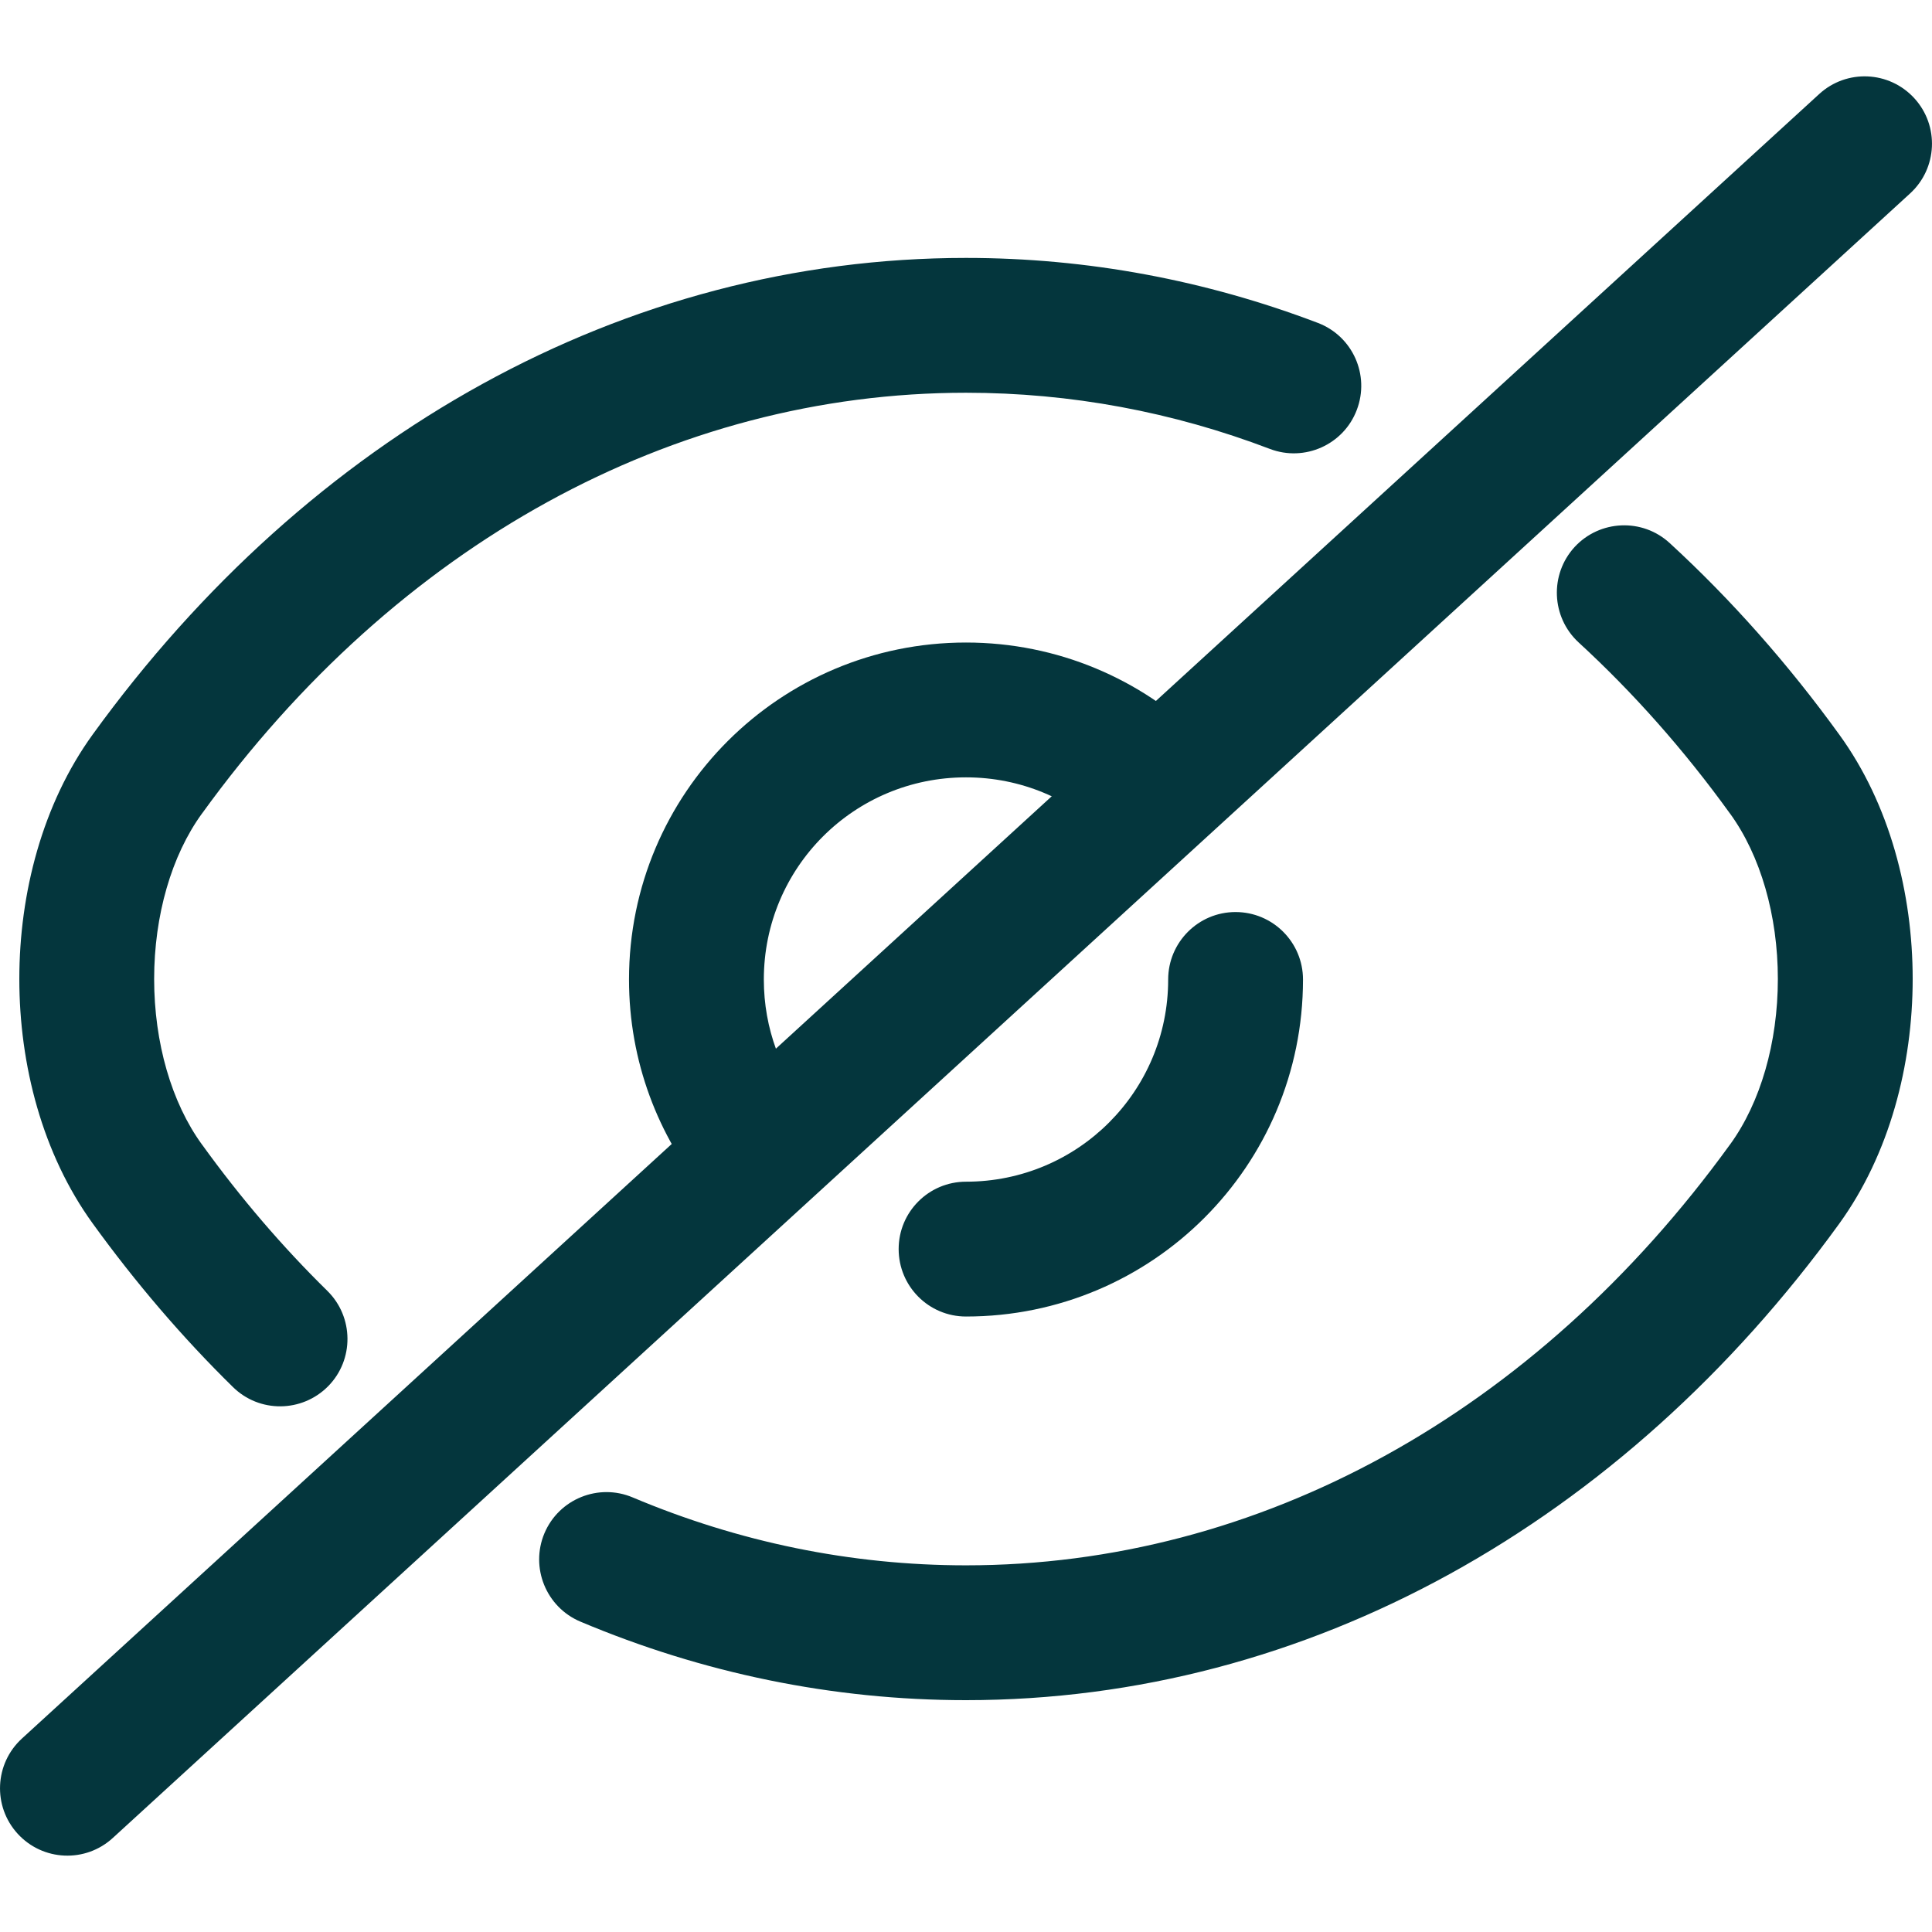
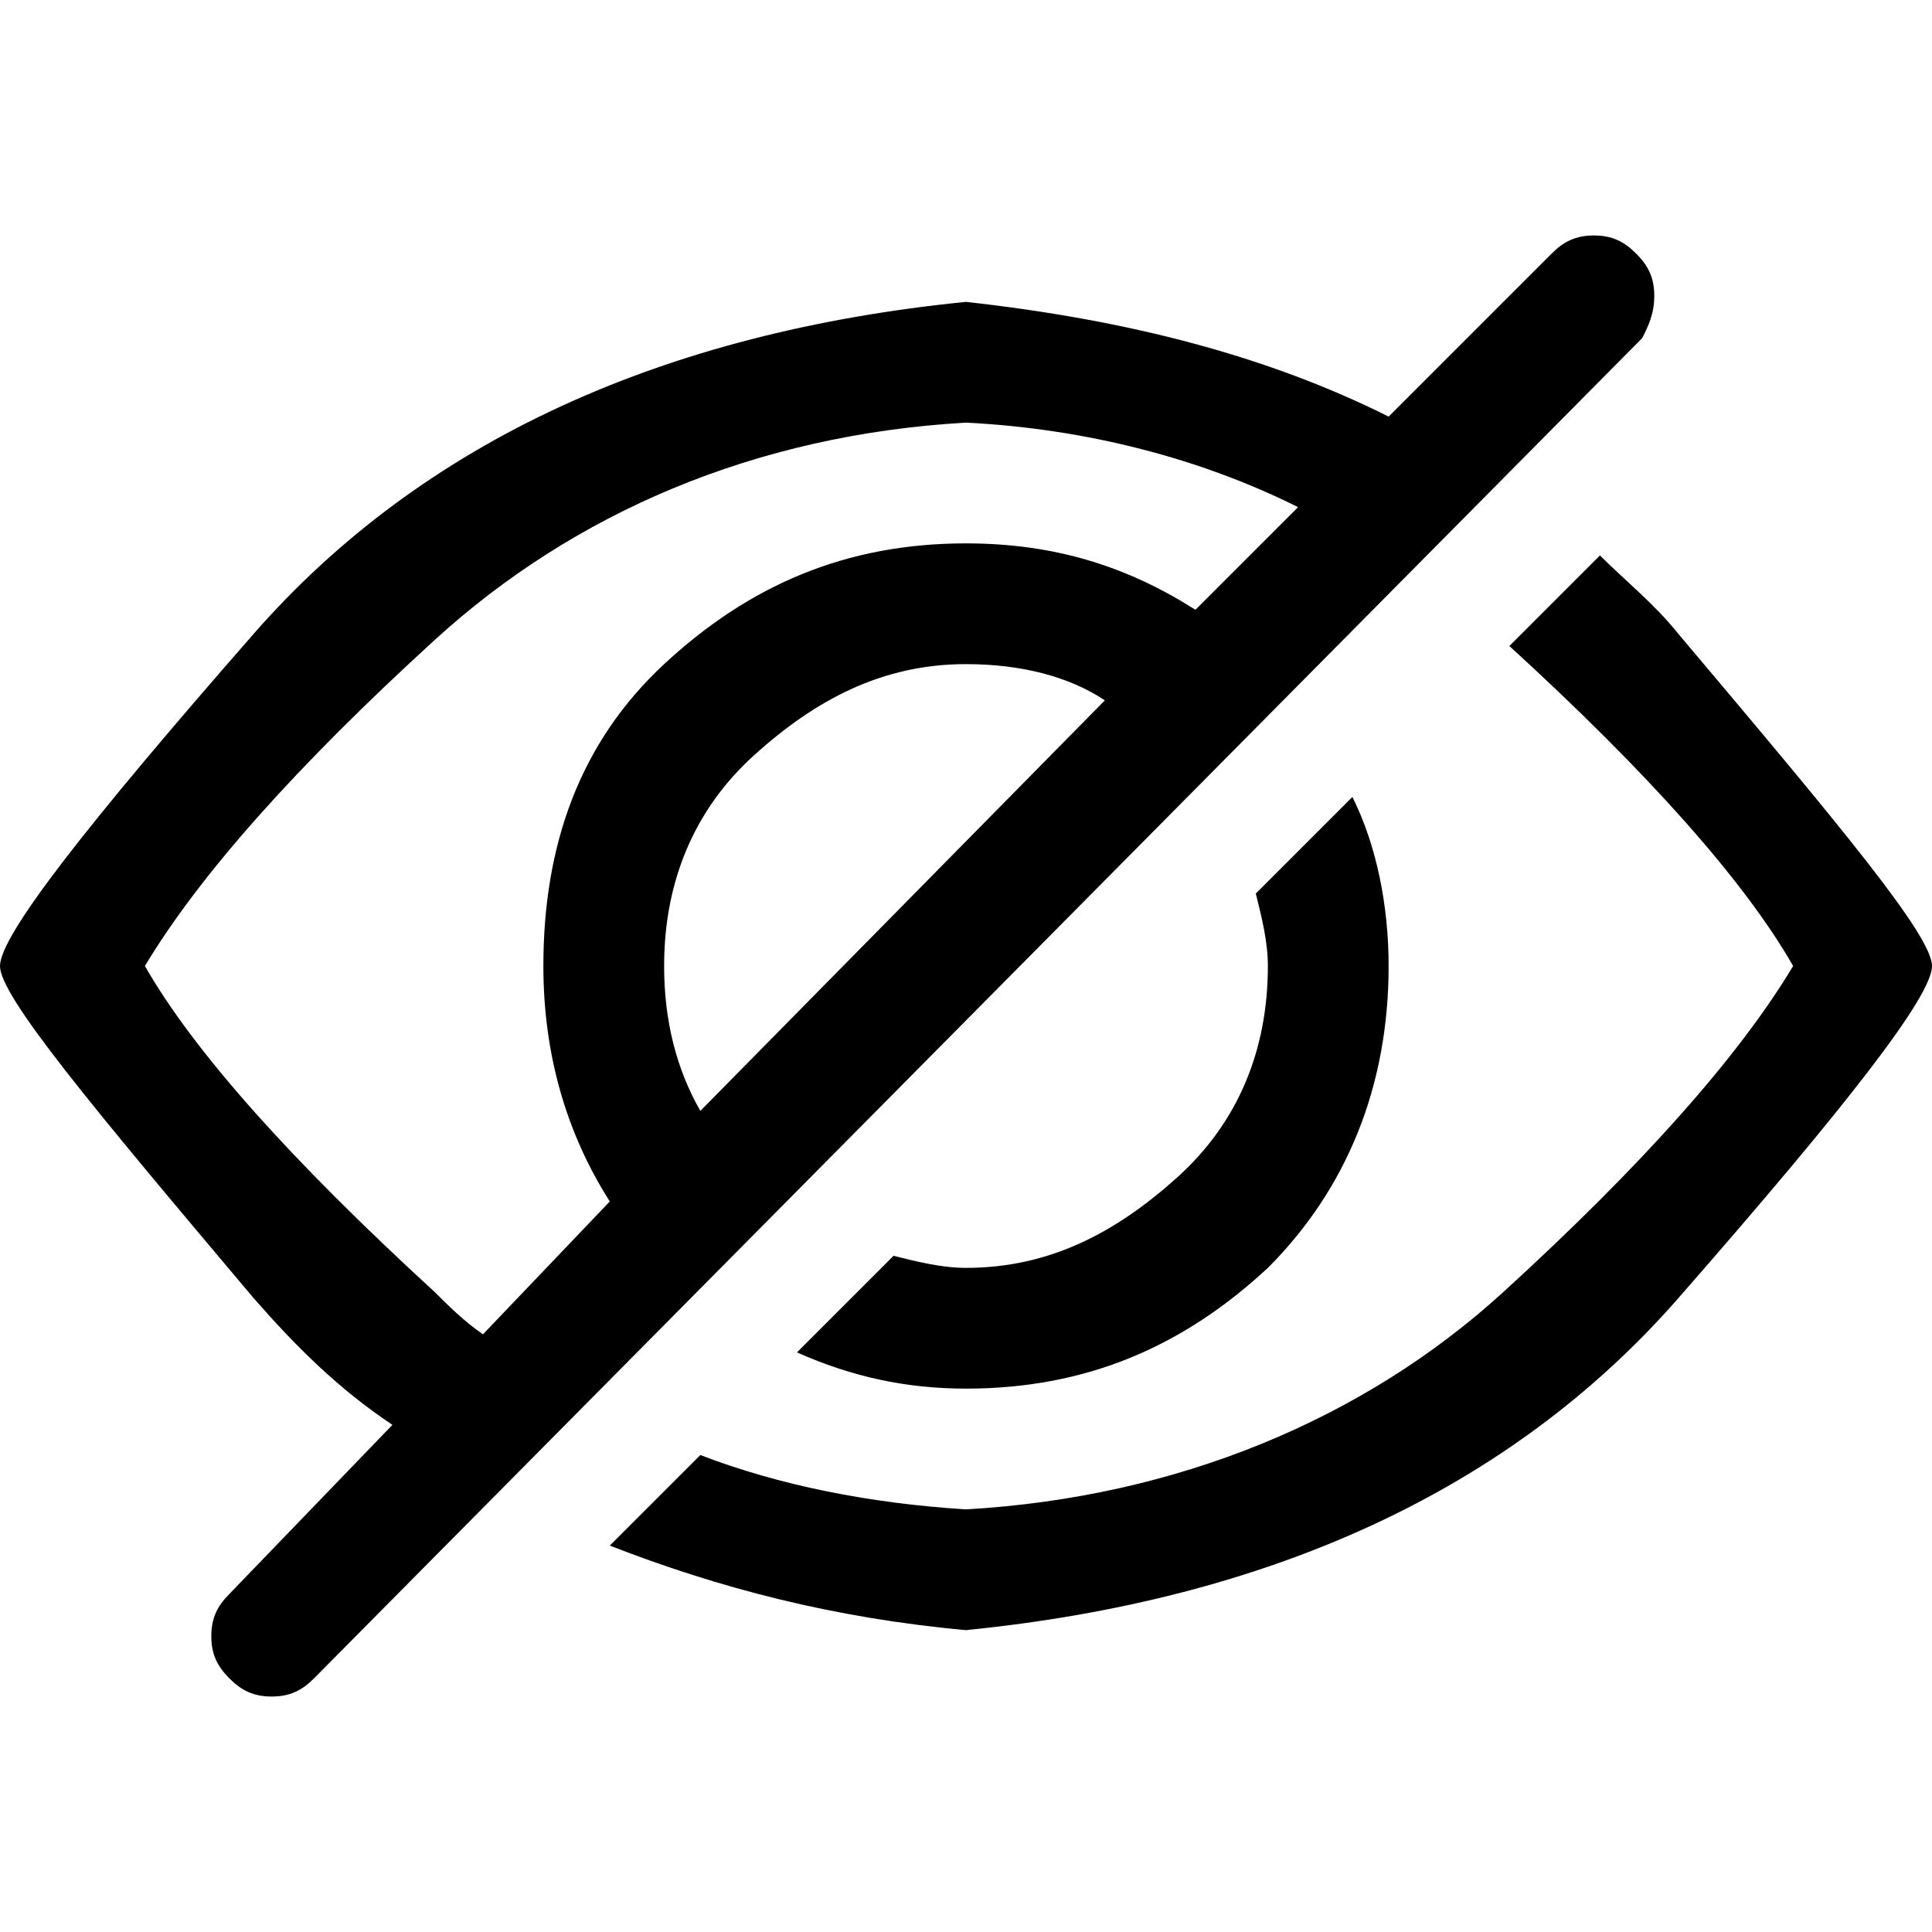
- <svg xmlns="http://www.w3.org/2000/svg" viewBox="0 0 14 14" fill="none">
-   <path fill-rule="evenodd" clip-rule="evenodd" d="M0.672 5.322C2.242 3.153 4.523 1.869 7 1.869C7.88 1.869 8.738 2.031 9.55 2.34C9.802 2.436 9.928 2.718 9.832 2.97C9.737 3.222 9.454 3.349 9.202 3.253C8.499 2.985 7.759 2.846 7 2.846C4.88 2.846 2.876 3.942 1.464 5.895L1.463 5.896C1.243 6.199 1.117 6.633 1.117 7.094C1.117 7.556 1.243 7.99 1.463 8.293L1.464 8.294C1.744 8.682 2.048 9.036 2.372 9.354C2.564 9.543 2.567 9.853 2.378 10.045C2.188 10.237 1.879 10.24 1.687 10.05C1.323 9.693 0.984 9.297 0.672 8.866C0.307 8.362 0.14 7.715 0.14 7.094C0.14 6.474 0.307 5.826 0.672 5.322ZM11.41 3.964C11.593 3.766 11.902 3.753 12.1 3.936C12.545 4.345 12.956 4.809 13.328 5.323C13.694 5.827 13.86 6.474 13.86 7.094C13.86 7.715 13.693 8.362 13.328 8.867C11.758 11.035 9.477 12.32 7 12.32C6.031 12.32 5.088 12.123 4.206 11.751C3.957 11.646 3.841 11.359 3.945 11.111C4.05 10.862 4.337 10.746 4.585 10.851C5.351 11.174 6.165 11.343 7 11.343C9.12 11.343 11.123 10.246 12.536 8.294L12.537 8.293C12.757 7.99 12.883 7.556 12.883 7.094C12.883 6.633 12.757 6.199 12.537 5.896L12.536 5.895C12.202 5.432 11.834 5.018 11.439 4.655C11.241 4.472 11.228 4.163 11.41 3.964Z" fill="#04363D" />
-   <path fill-rule="evenodd" clip-rule="evenodd" d="M7 5.633C6.189 5.633 5.535 6.287 5.535 7.098C5.535 7.455 5.661 7.78 5.872 8.034C6.044 8.241 6.015 8.549 5.808 8.721C5.6 8.894 5.293 8.865 5.12 8.658C4.769 8.235 4.558 7.69 4.558 7.098C4.558 5.748 5.65 4.656 7 4.656C7.665 4.656 8.269 4.922 8.709 5.352C8.902 5.541 8.905 5.85 8.716 6.043C8.527 6.236 8.218 6.239 8.025 6.05C7.761 5.792 7.4 5.633 7 5.633ZM8.953 6.609C9.223 6.609 9.442 6.828 9.442 7.098C9.442 8.448 8.35 9.54 7 9.54C6.73 9.54 6.512 9.321 6.512 9.051C6.512 8.782 6.73 8.563 7 8.563C7.811 8.563 8.465 7.908 8.465 7.098C8.465 6.828 8.684 6.609 8.953 6.609Z" fill="#04363D" />
-   <path fill-rule="evenodd" clip-rule="evenodd" d="M13.872 0.712C14.054 0.911 14.04 1.22 13.841 1.402L0.818 13.318C0.619 13.501 0.31 13.487 0.128 13.288C-0.054 13.089 -0.04 12.78 0.159 12.598L13.182 0.682C13.381 0.499 13.69 0.513 13.872 0.712Z" fill="#04363D" />
+ <svg xmlns="http://www.w3.org/2000/svg" width="800px" height="800px" viewBox="0 0 1024 1024">
+   <path d="M876.8 156.8c0-9.6-3.2-16-9.6-22.4-6.4-6.4-12.8-9.6-22.4-9.6-9.6 0-16 3.2-22.4 9.6L736 220.8c-64-32-137.6-51.2-224-60.8-160 16-288 73.6-377.6 176C44.8 438.4 0 496 0 512s48 73.6 134.4 176c22.4 25.6 44.8 48 73.6 67.2l-86.4 89.6c-6.4 6.4-9.6 12.8-9.6 22.4 0 9.6 3.2 16 9.6 22.4 6.4 6.4 12.8 9.6 22.4 9.6 9.6 0 16-3.2 22.4-9.6l704-710.4c3.2-6.4 6.4-12.8 6.4-22.4Zm-646.4 528c-76.8-70.4-128-128-153.6-172.8 28.8-48 80-105.6 153.6-172.8C304 272 400 230.4 512 224c64 3.2 124.8 19.2 176 44.8l-54.4 54.4C598.4 300.8 560 288 512 288c-64 0-115.2 22.4-160 64s-64 96-64 160c0 48 12.8 89.6 35.2 124.8L256 707.2c-9.6-6.4-19.2-16-25.6-22.4Zm140.8-96c-12.8-22.4-19.2-48-19.2-76.8 0-44.8 16-83.2 48-112 32-28.8 67.2-48 112-48 28.8 0 54.4 6.4 73.6 19.2L371.2 588.8ZM889.599 336c-12.8-16-28.8-28.8-41.6-41.6l-48 48c73.6 67.2 124.8 124.8 150.4 169.6-28.8 48-80 105.6-153.6 172.8-73.6 67.2-172.8 108.8-284.8 115.2-51.2-3.2-99.2-12.8-140.8-28.8l-48 48c57.6 22.4 118.4 38.4 188.8 44.8 160-16 288-73.6 377.6-176C979.199 585.6 1024 528 1024 512s-48.001-73.6-134.401-176Z" fill="#000000" />
+   <path d="M511.998 672c-12.8 0-25.6-3.2-38.4-6.4l-51.2 51.2c28.8 12.8 57.6 19.2 89.6 19.2 64 0 115.2-22.4 160-64 41.6-41.6 64-96 64-160 0-32-6.4-64-19.2-89.6l-51.2 51.2c3.2 12.8 6.4 25.6 6.4 38.4 0 44.8-16 83.2-48 112-32 28.8-67.2 48-112 48Z" fill="#000000" />
</svg>
